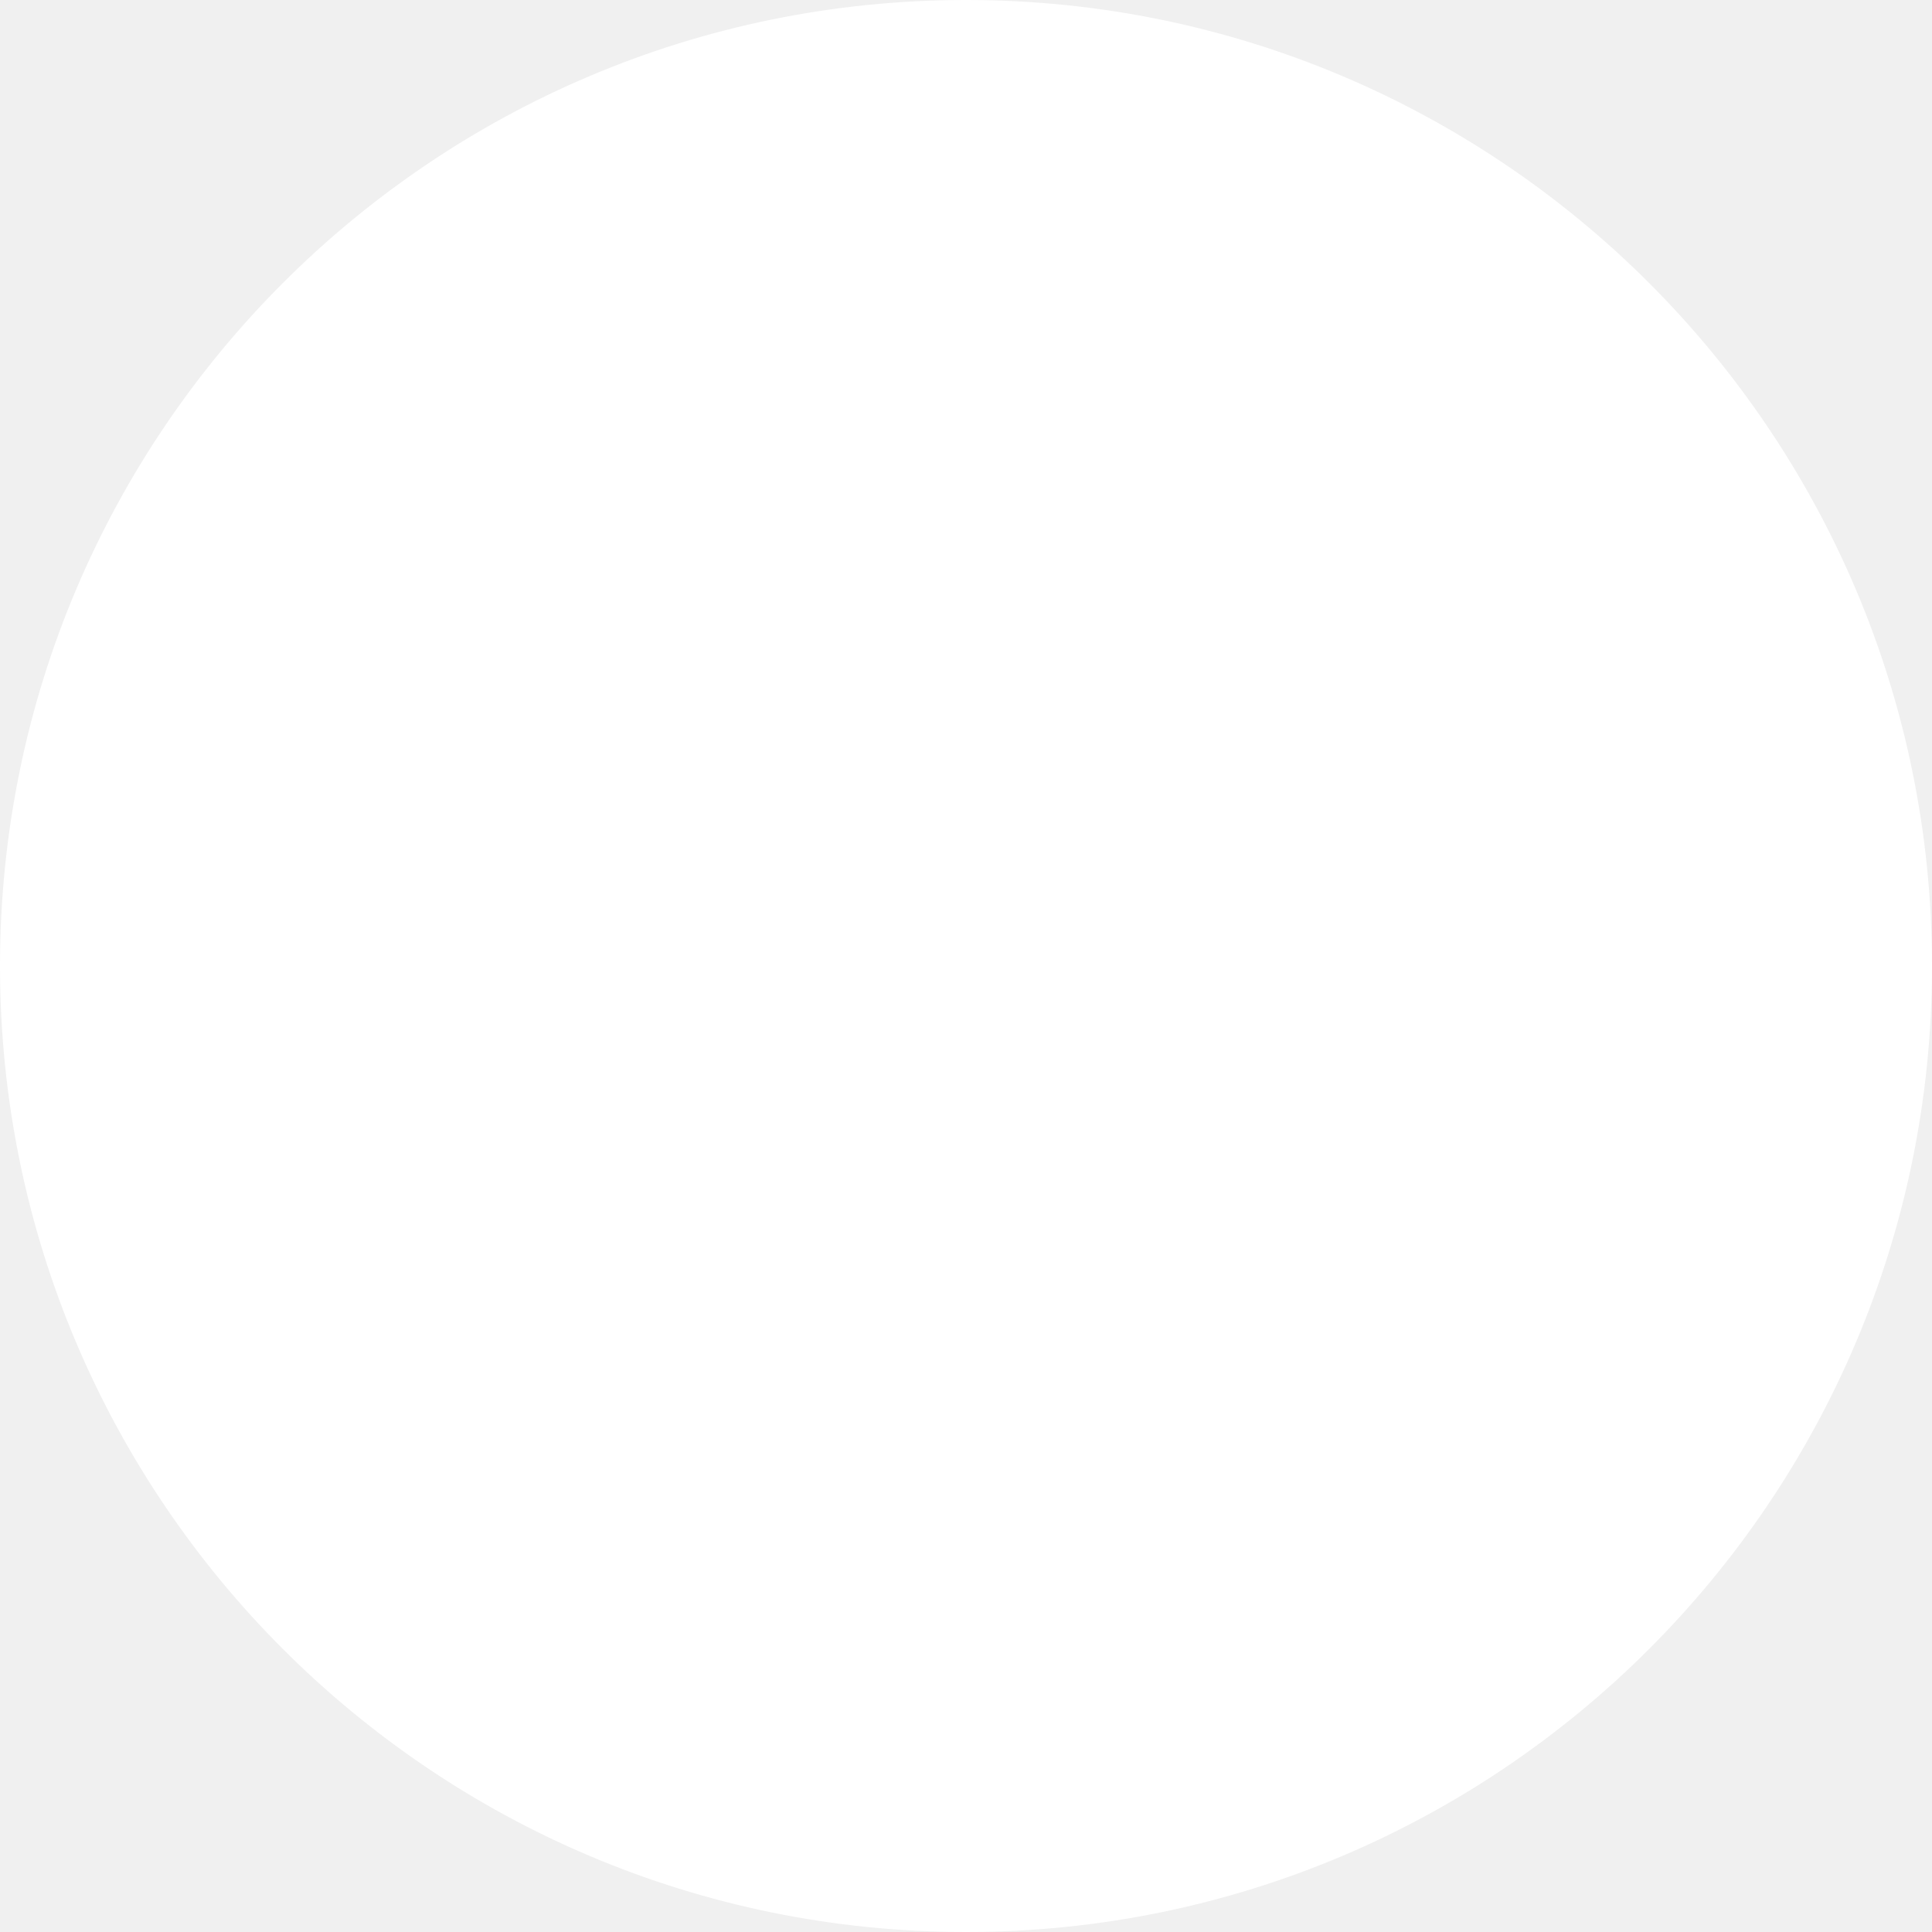
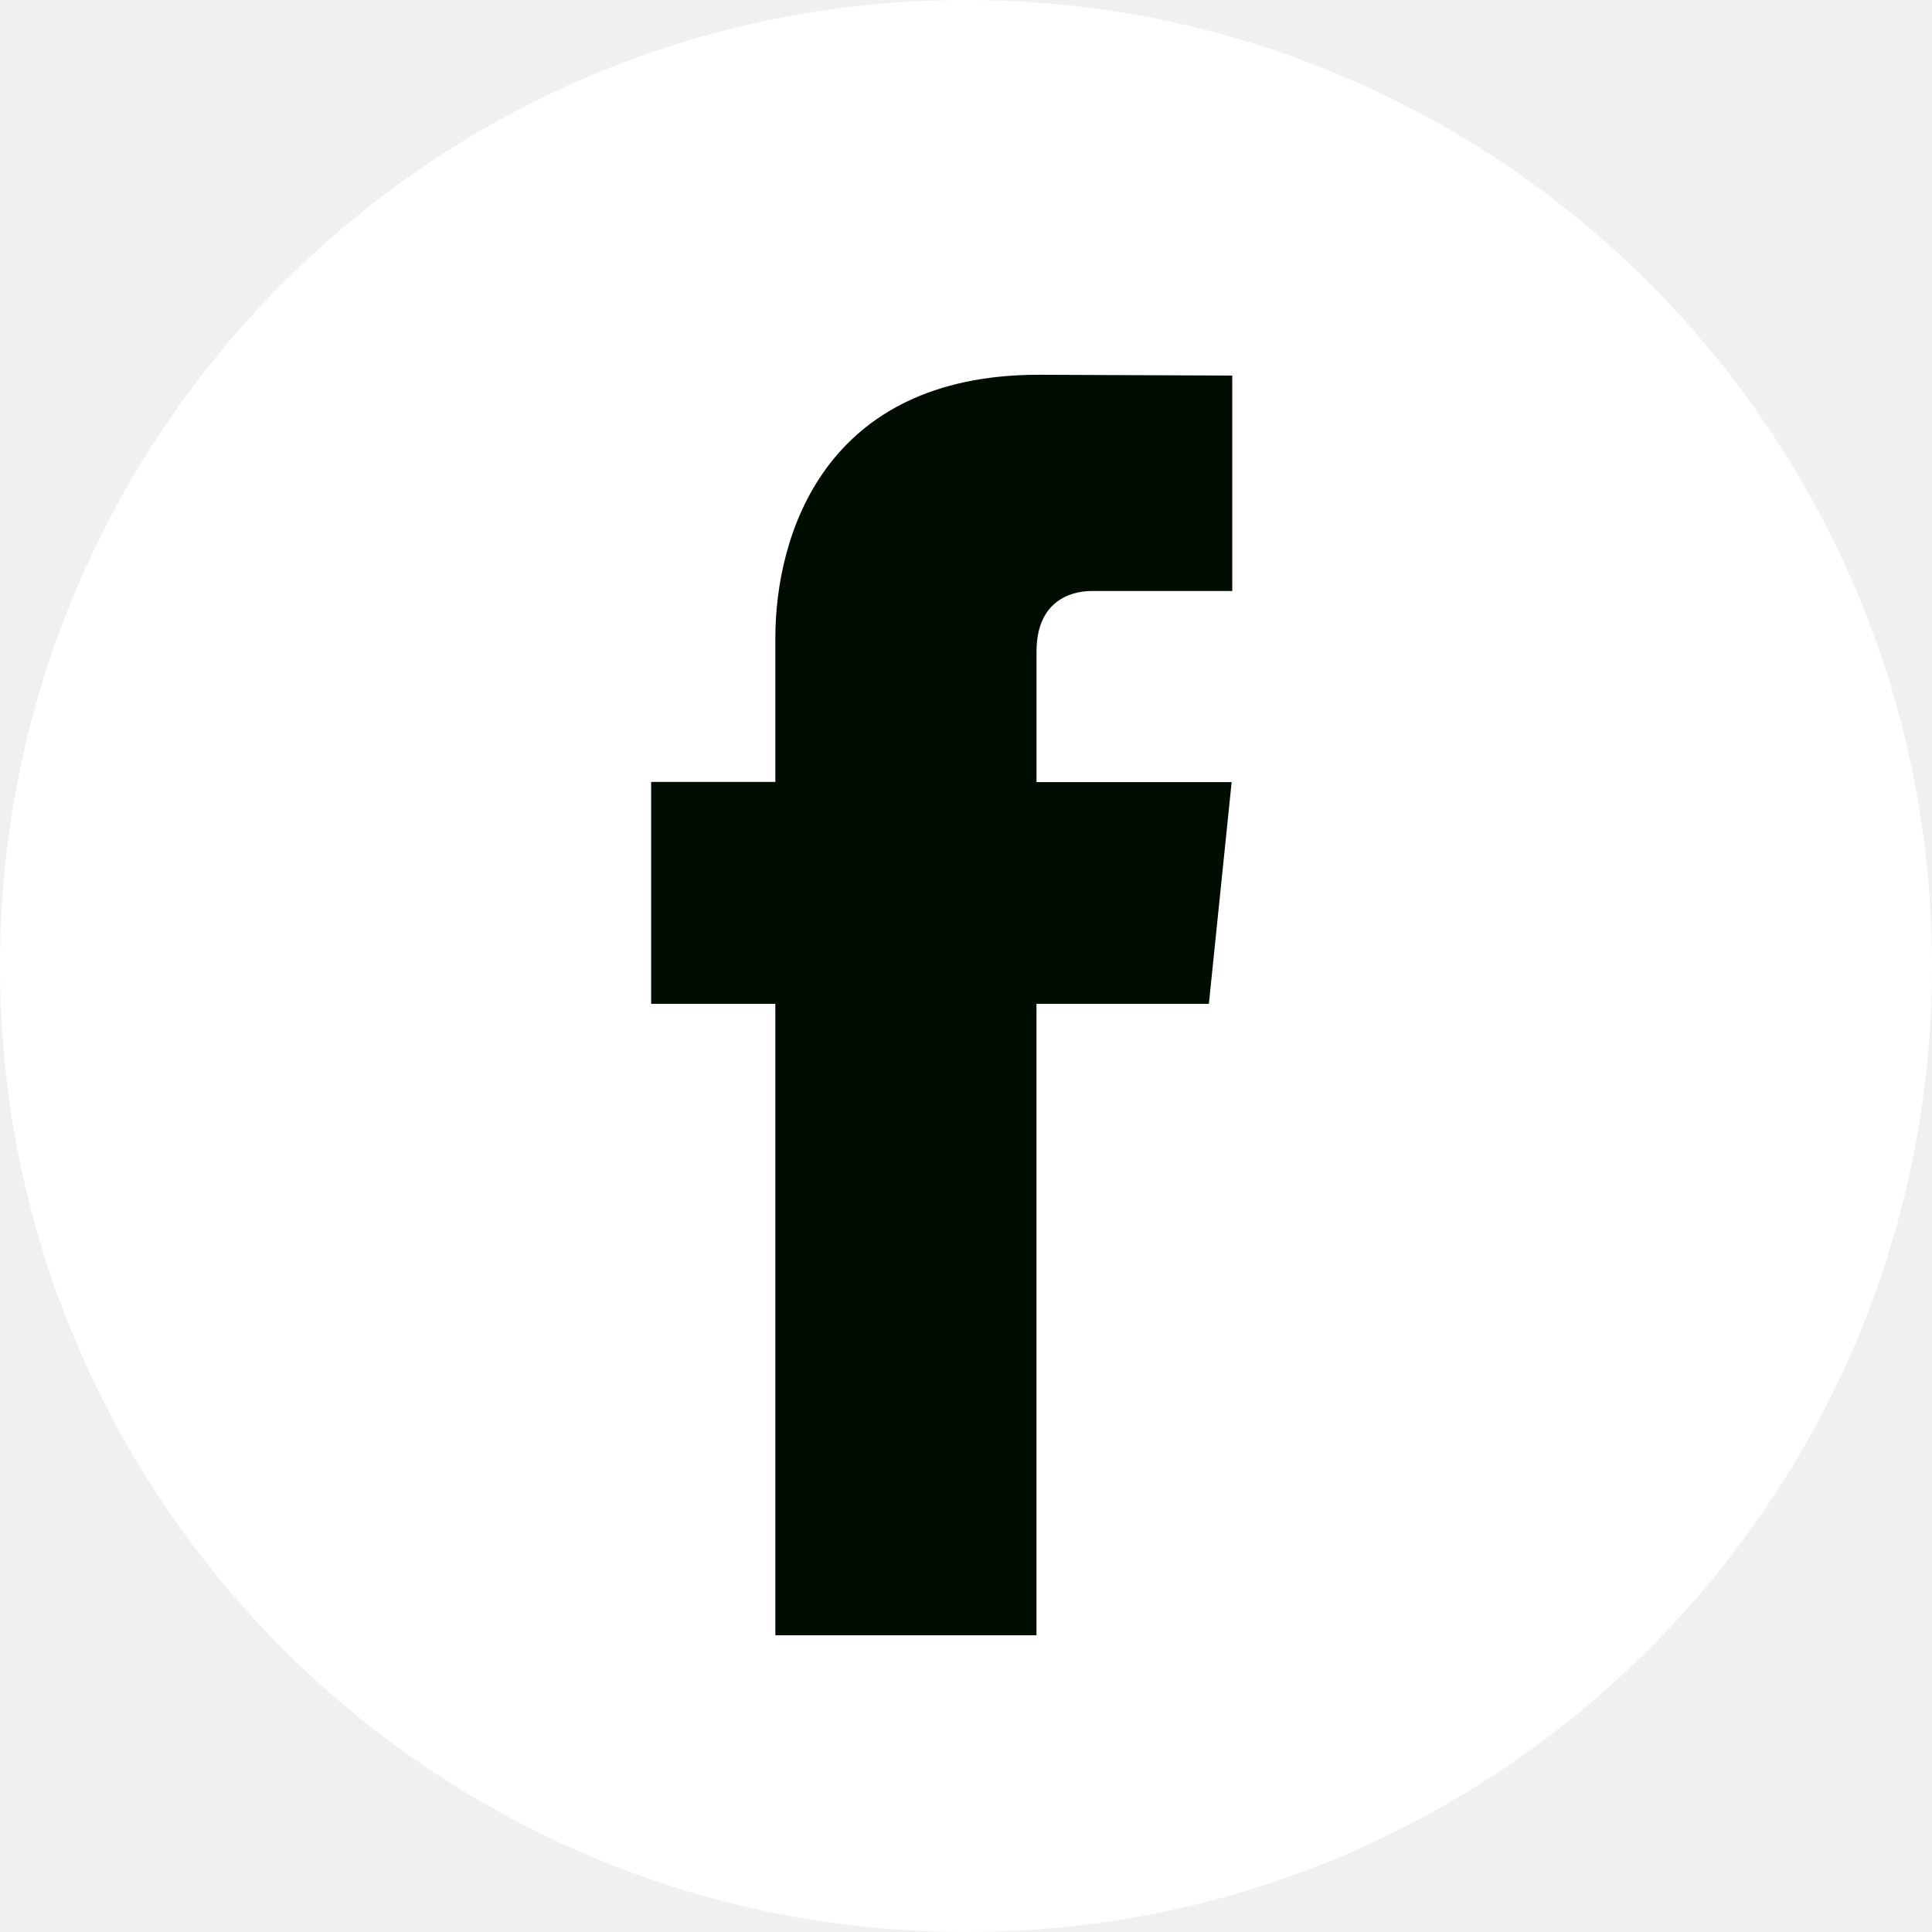
<svg xmlns="http://www.w3.org/2000/svg" width="38" height="38" viewBox="0 0 38 38" fill="none">
  <path d="M19 38C29.493 38 38 29.493 38 19C38 8.507 29.493 0 19 0C8.507 0 0 8.507 0 19C0 29.493 8.507 38 19 38Z" fill="white" />
+   <path d="M23.777 19.744H20.386V32.164H15.25V19.744H12.807V15.379H15.25V12.554C15.25 10.534 16.209 7.371 20.432 7.371L24.237 7.387V11.624H21.476C21.023 11.624 20.387 11.85 20.387 12.814V15.383H24.225L23.777 19.744Z" fill="#010D00" />
</svg>
